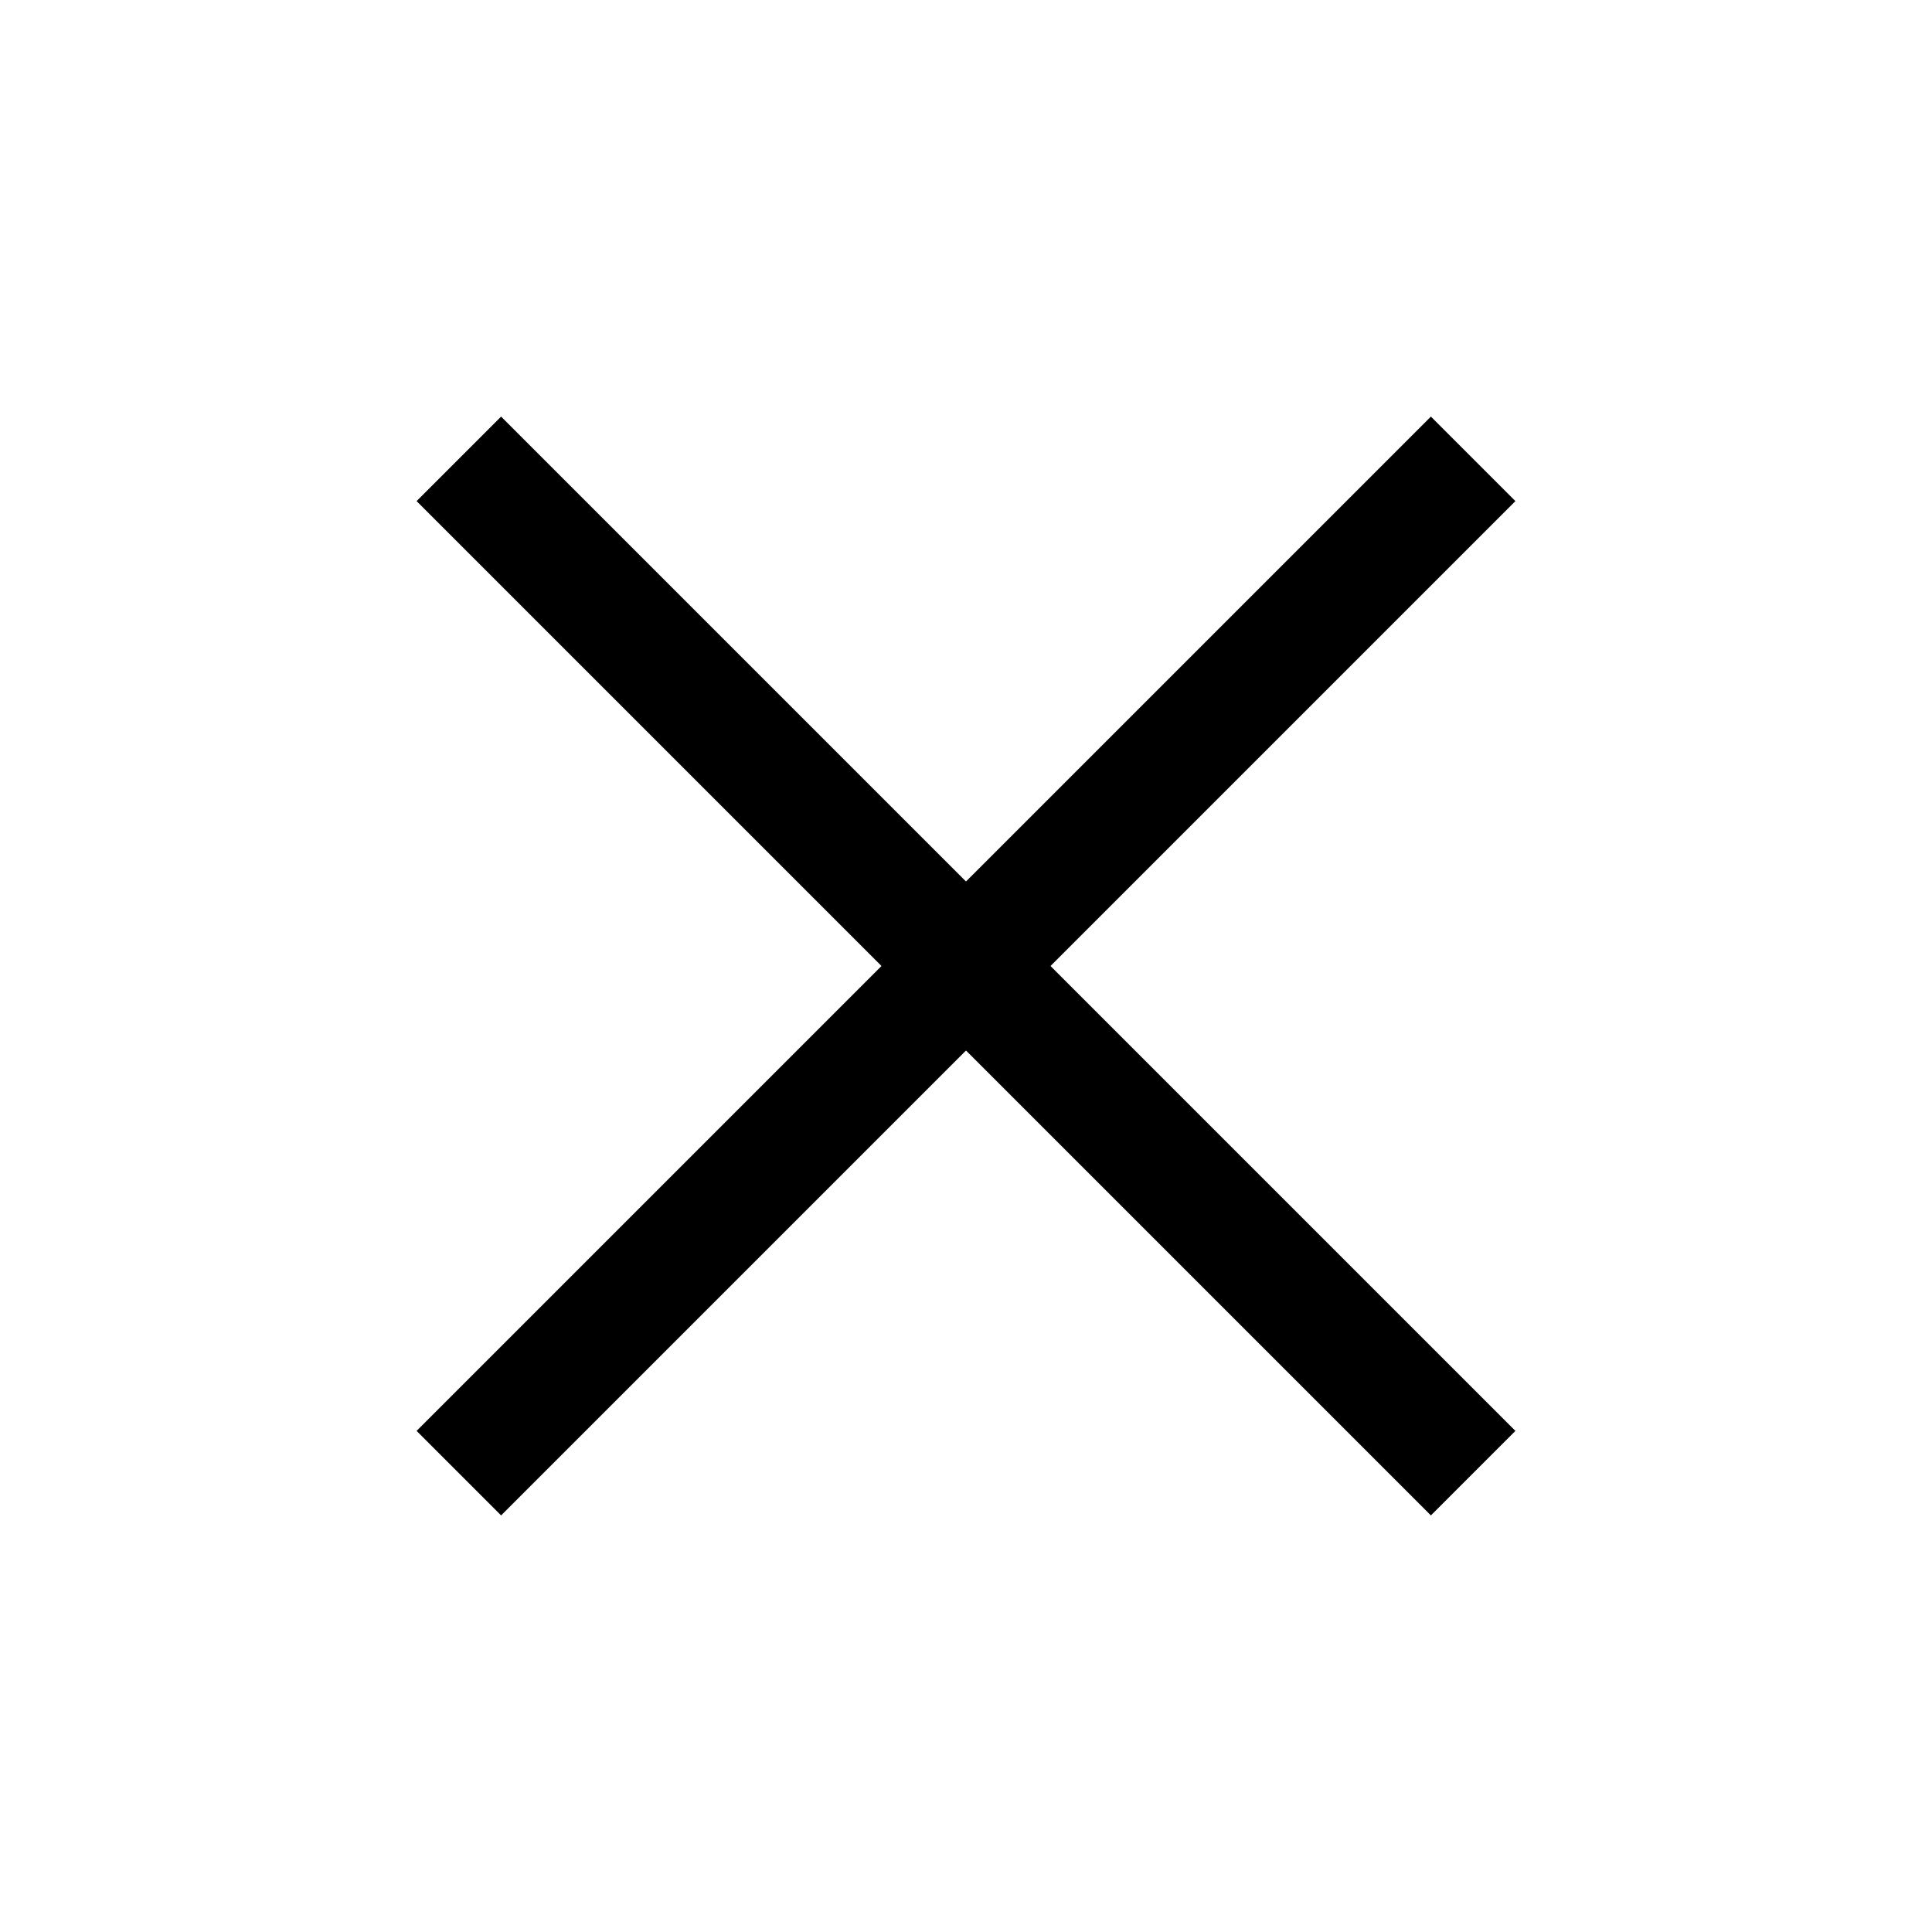
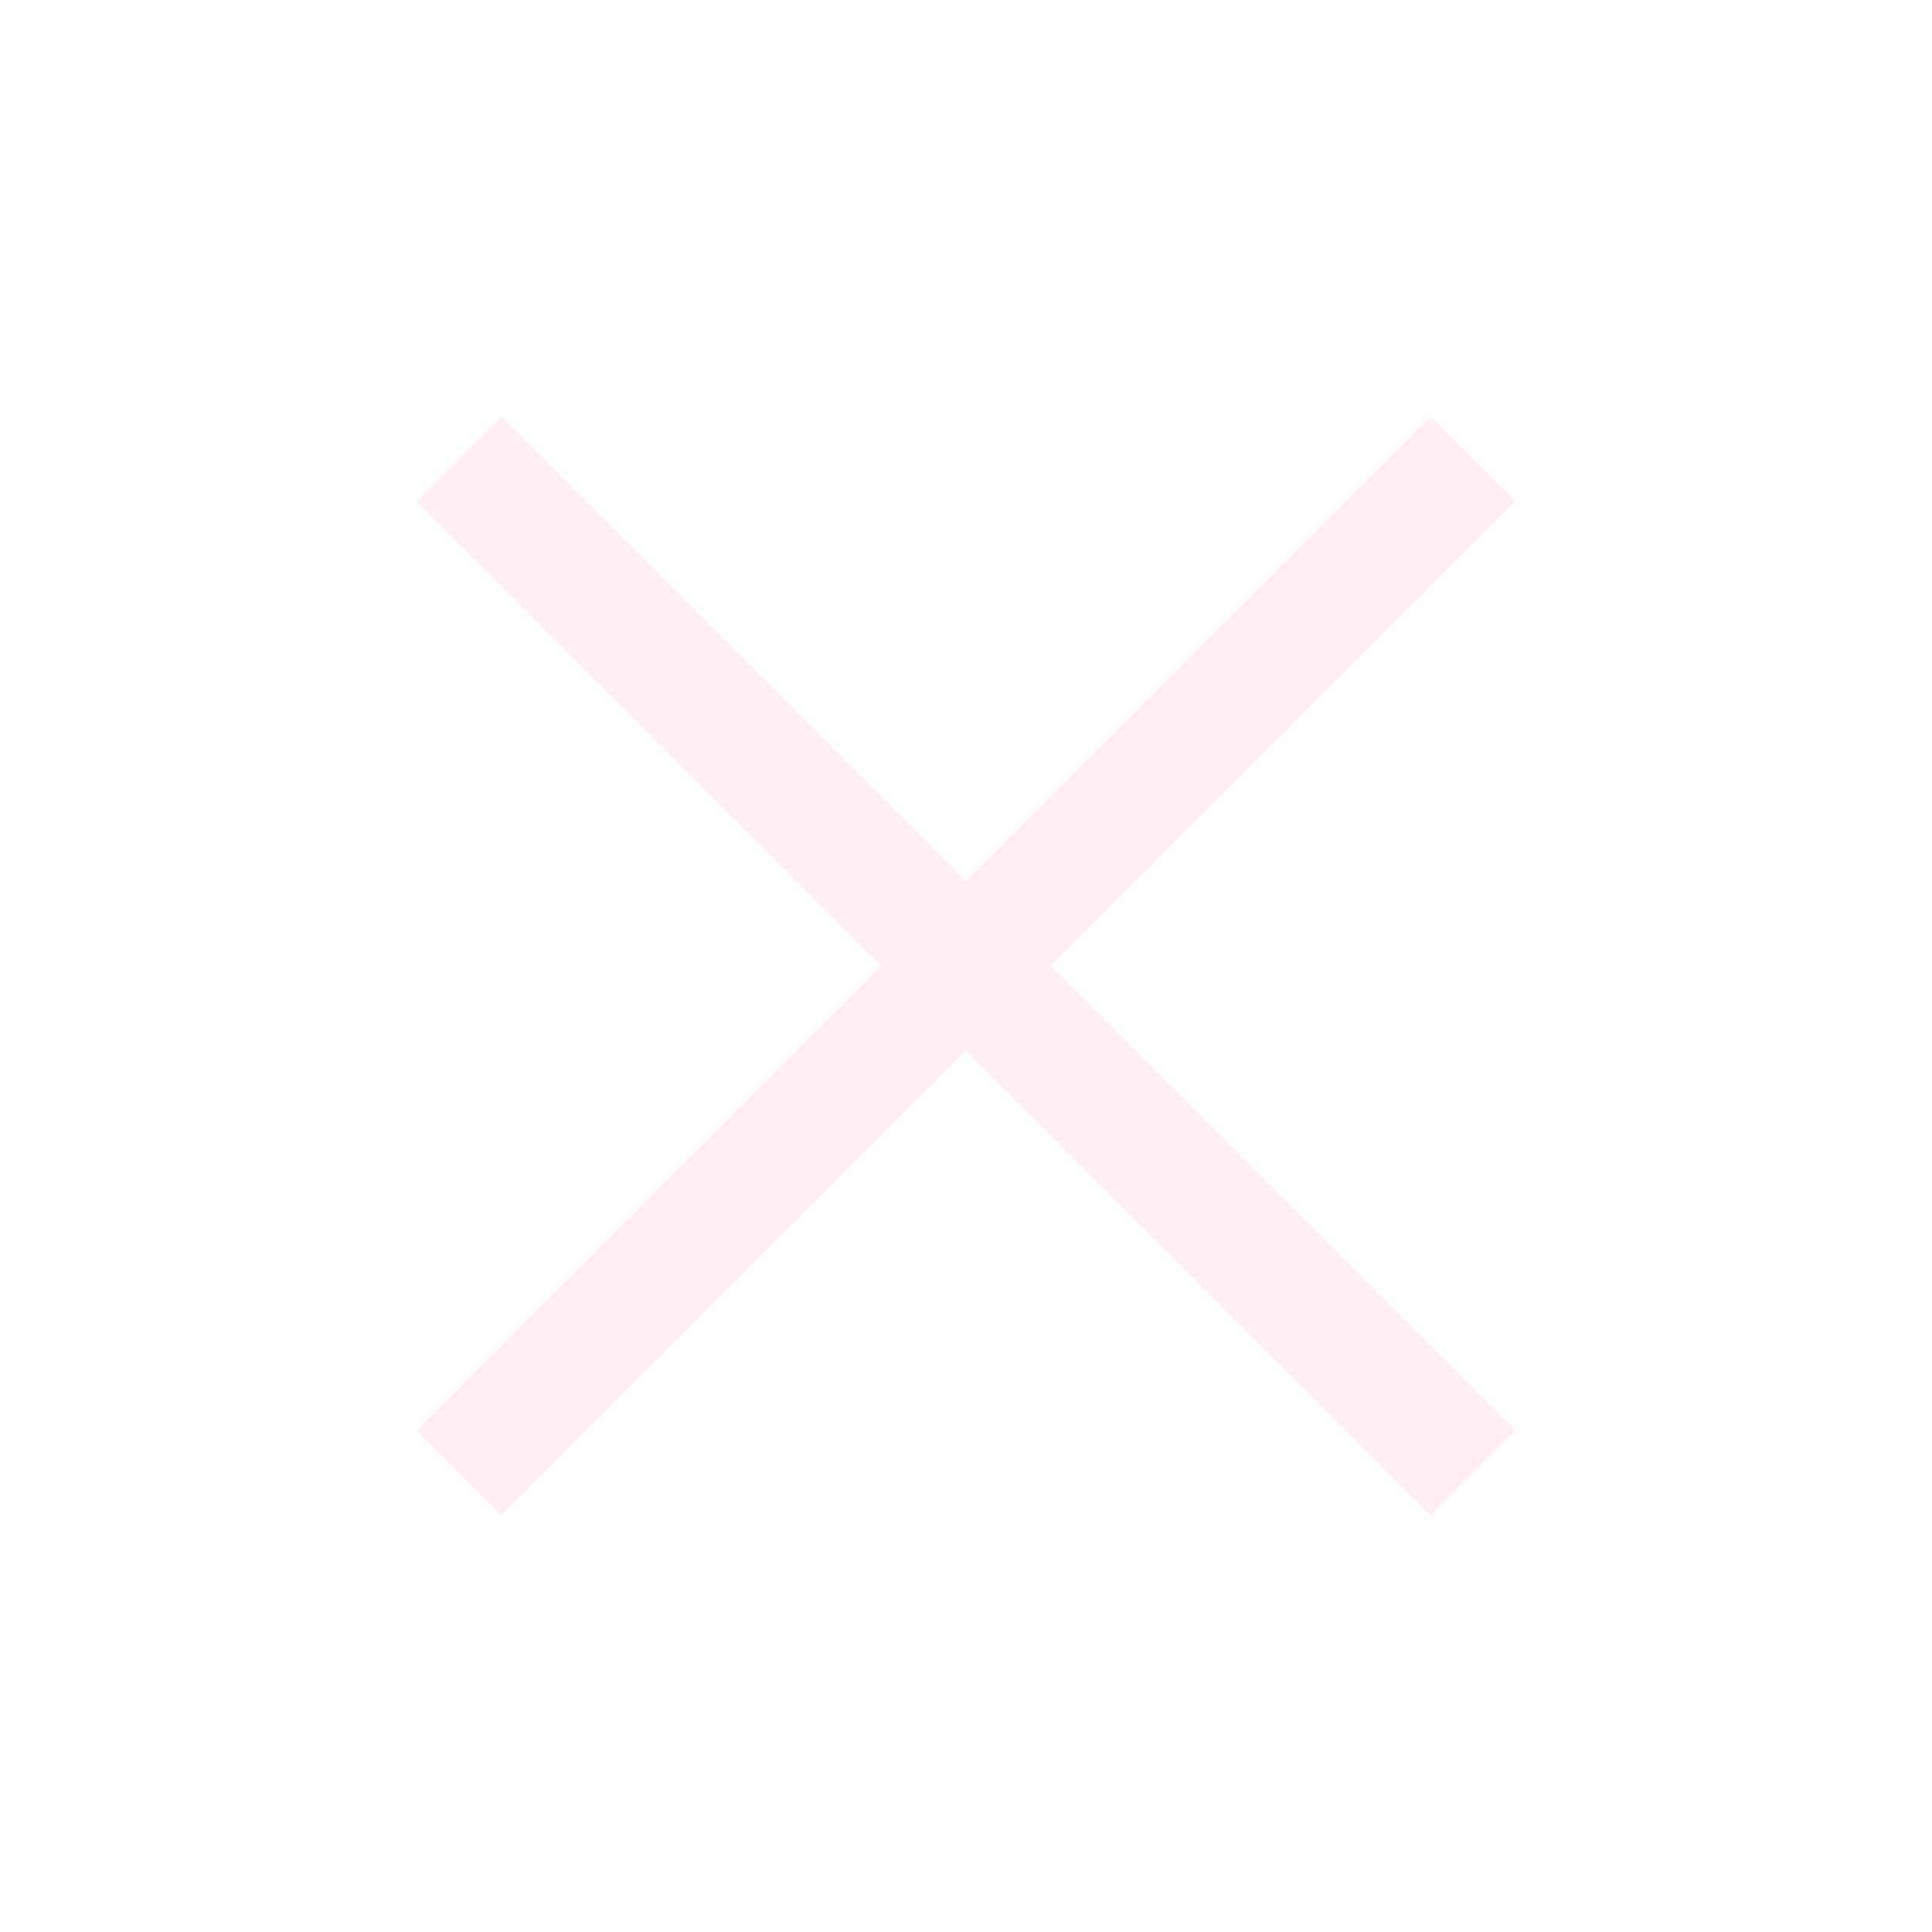
- <svg xmlns="http://www.w3.org/2000/svg" height="48" width="48">
+ <svg xmlns="http://www.w3.org/2000/svg" fill="#FFEEF2" height="48" width="48">
  <path d="M12.45 37.65 10.35 35.55 21.9 24 10.35 12.45 12.45 10.35 24 21.9 35.55 10.35 37.65 12.45 26.1 24 37.65 35.55 35.55 37.65 24 26.1Z" />
</svg>
